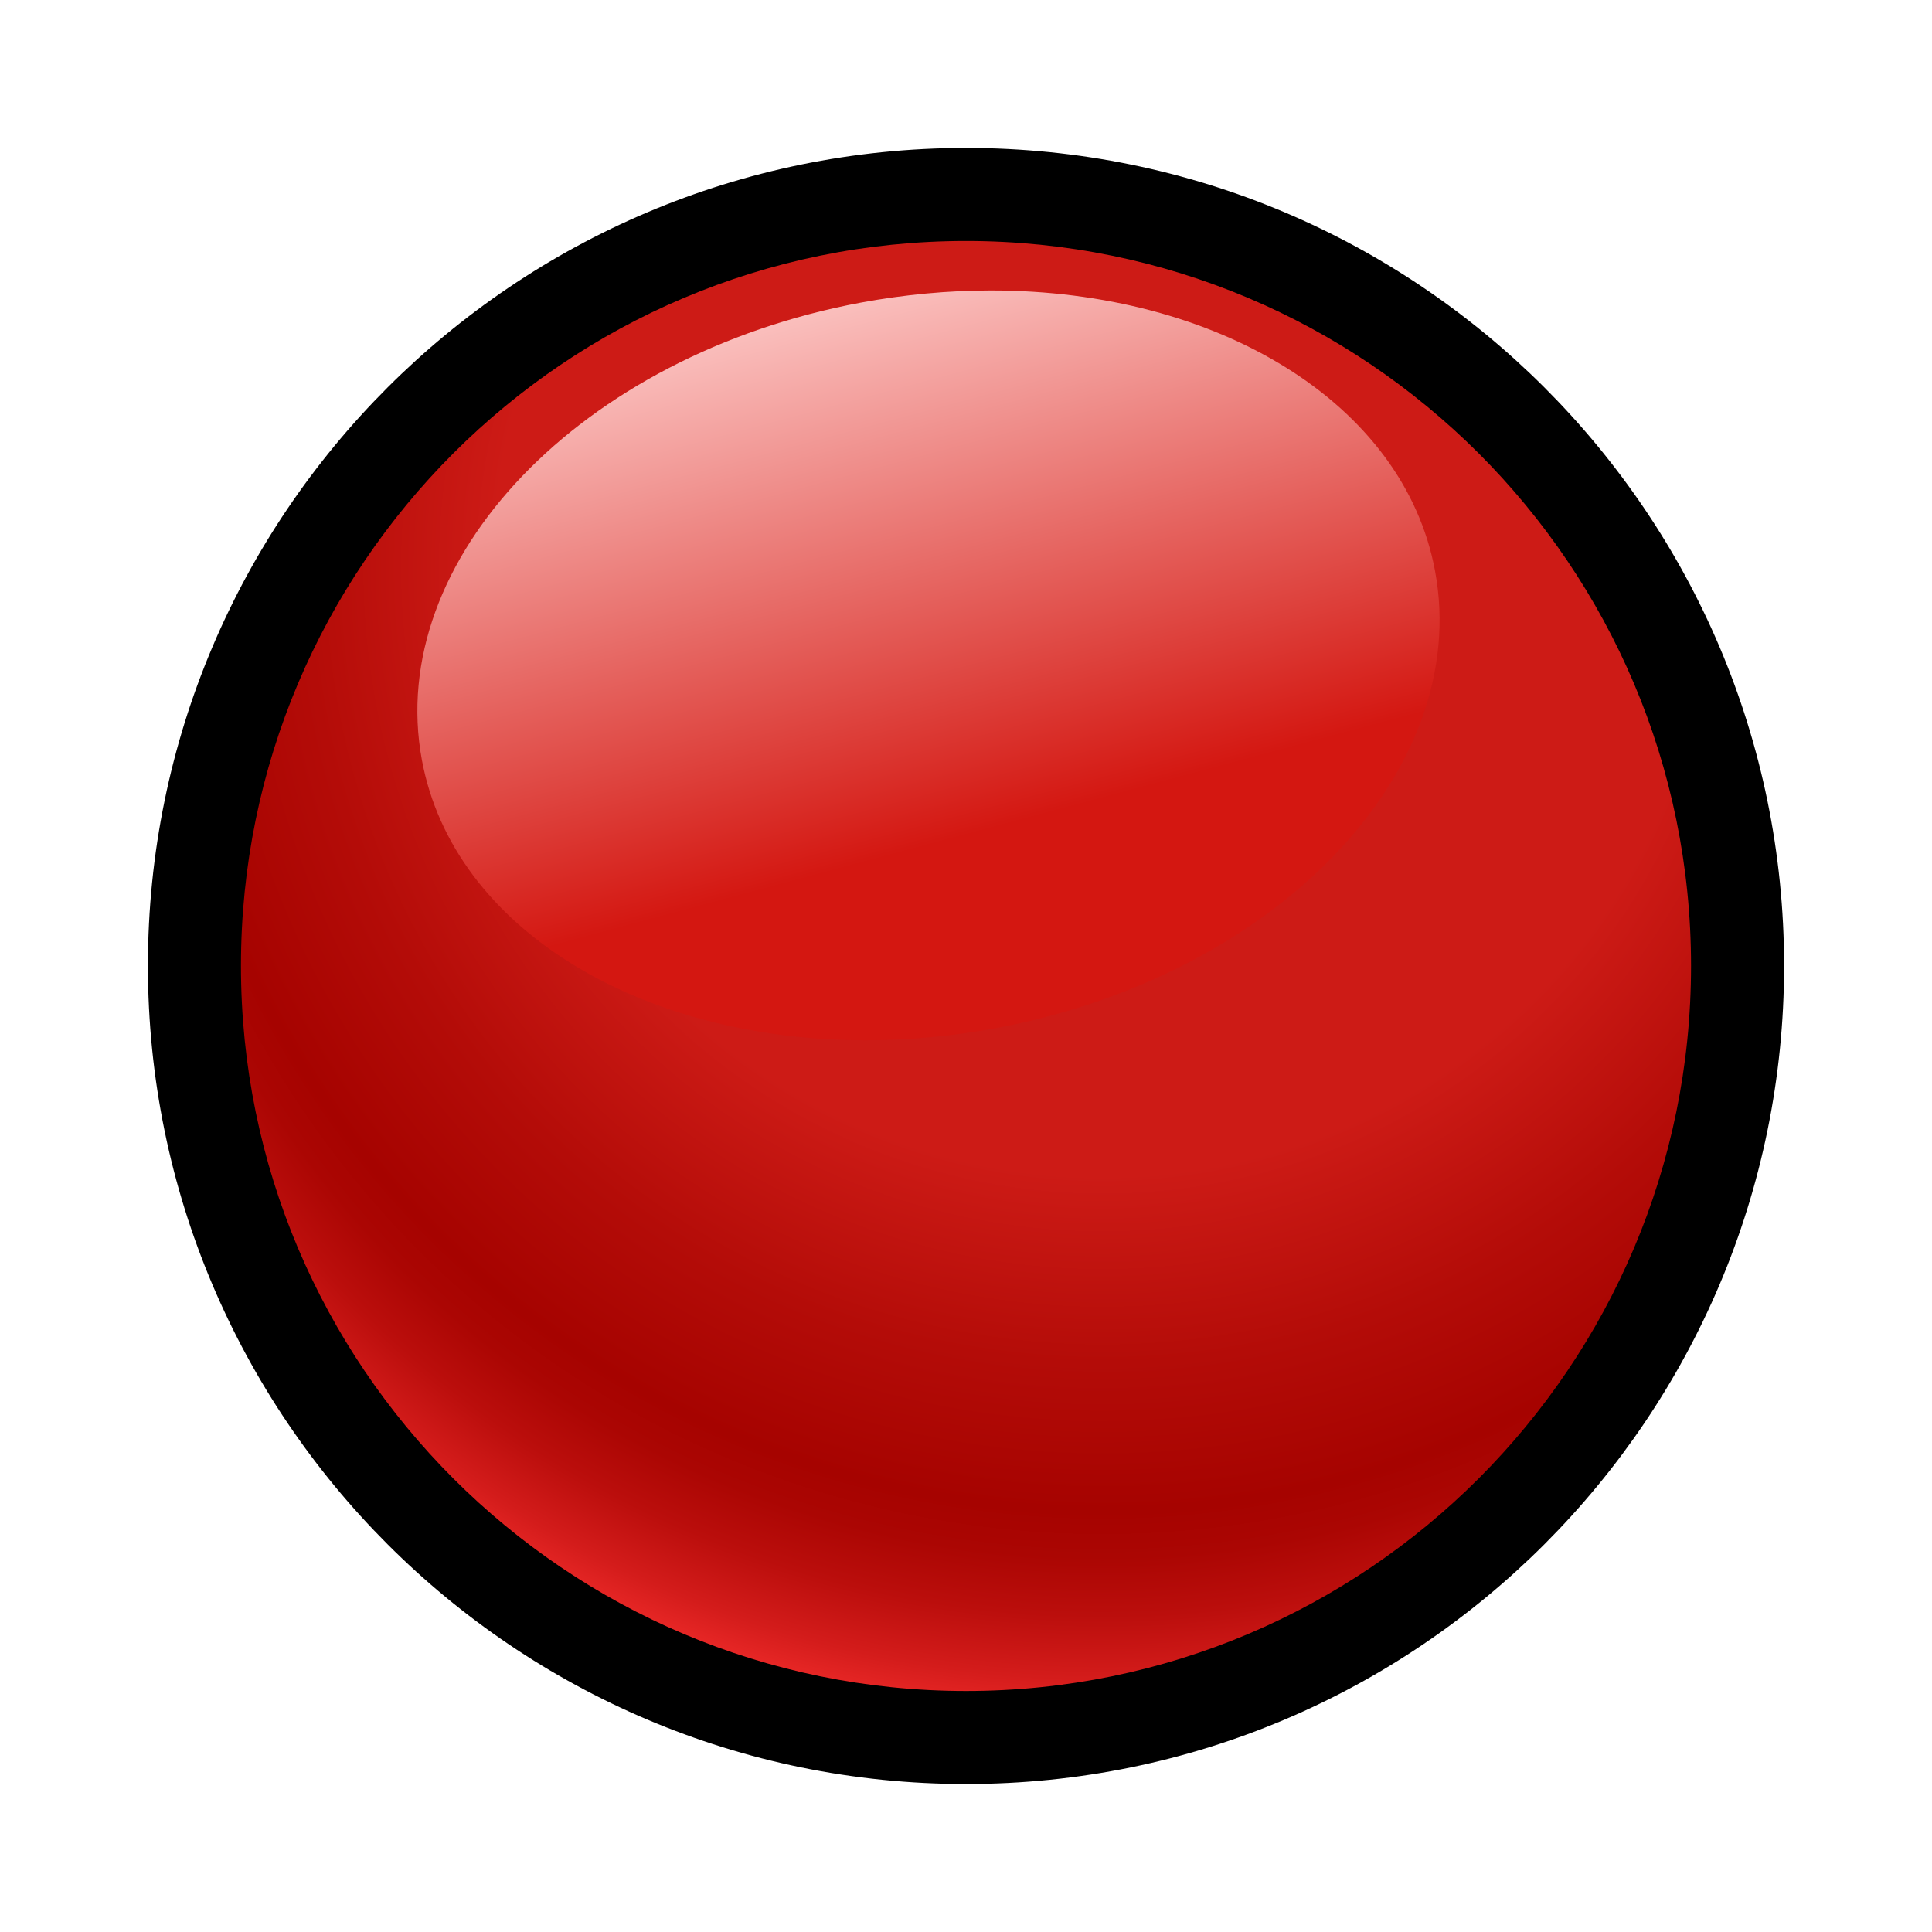
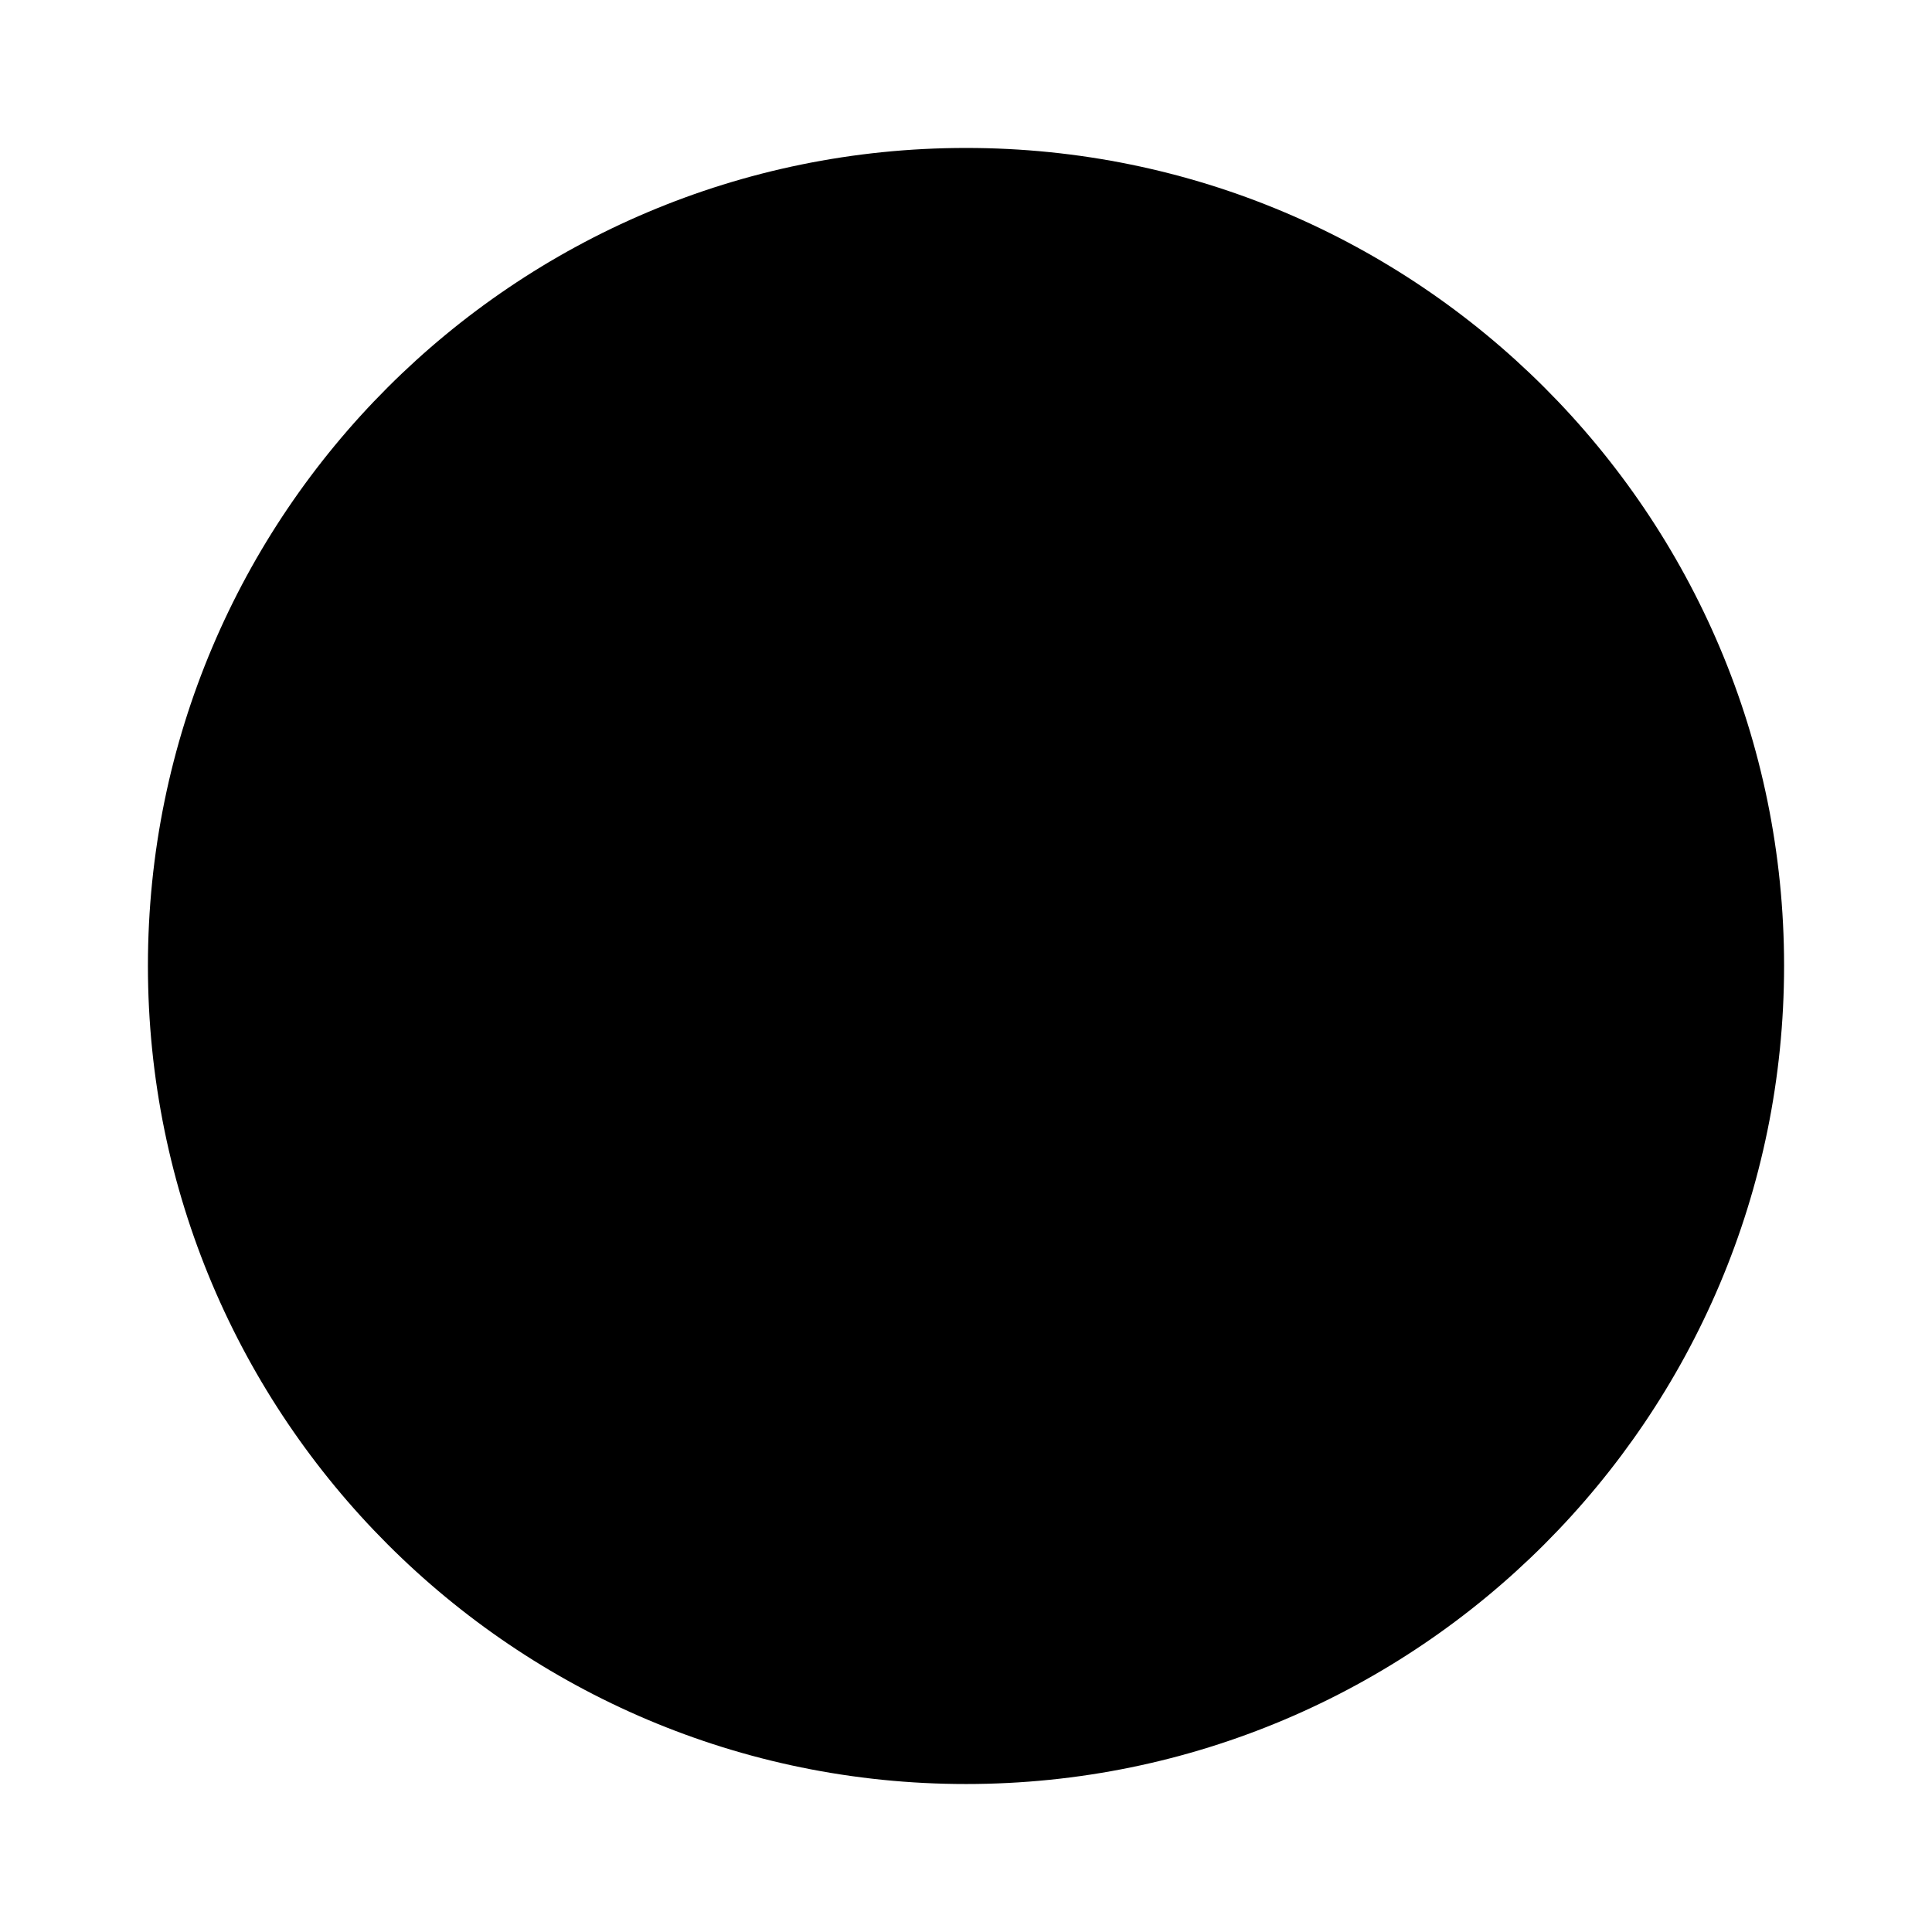
<svg xmlns="http://www.w3.org/2000/svg" version="1.1" id="Calque_1" viewBox="0 0 64 64" xml:space="preserve">
  <g>
    <g>
      <radialGradient id="SVGID_1_" cx="297.5" cy="-357" r="27.099" gradientTransform="matrix(1 0 0 -1 -265.5 -325)" gradientUnits="userSpaceOnUse">
-         <stop offset="0.851" style="stop-color:##spriteCouleurBlack##" />
-         <stop offset="0.916" style="stop-color:##spriteCouleur2Fonce##" />
+         <stop offset="0.60" style="stop-color:##spriteCouleurBlack##" />
+         <stop offset="0.85" style="stop-color:##spriteCouleur2Fonce##" />
+         <stop offset="0.92" style="stop-color:##spriteCouleur2##" />
+         <stop offset="0.98" style="stop-color:##spriteCouleur2Moyen##" />
      </radialGradient>
      <path fill="url(#SVGID_1_)" d="M59.1,31.992c0,14.96-12.137,27.106-27.098,27.106C17.035,59.101,4.9,46.952,4.9,31.992    S17.035,4.901,32.002,4.901C46.963,4.901,59.1,17.032,59.1,31.992z" />
      <g>
        <radialGradient id="SVGID_2_" cx="56.246" cy="-343.799" r="41.134" gradientTransform="matrix(1 0 0 -1 -19.7197 -325)" gradientUnits="userSpaceOnUse">
-           <stop offset="0.489" style="stop-color:#CD1B16" />
-           <stop offset="0.641" style="stop-color:#B40C08" />
-           <stop offset="0.76" style="stop-color:#A60300" />
-           <stop offset="0.797" style="stop-color:#AB0603" />
-           <stop offset="0.844" style="stop-color:#BB0E0C" />
-           <stop offset="0.895" style="stop-color:#D41C1B" />
-           <stop offset="0.95" style="stop-color:#F8302F" />
-           <stop offset="0.96" style="stop-color:#FF3433" />
+           <stop offset="0.489" style="stop-color:##spriteCouleur1Clair##" />
+           <stop offset="0.641" style="stop-color:##spriteCouleur1##" />
+           <stop offset="0.76" style="stop-color:##spriteCouleur1Moyen##" />
+           <stop offset="0.844" style="stop-color:##spriteCouleur1##" />
+           <stop offset="0.895" style="stop-color:##spriteCouleur1Clair##" />
        </radialGradient>
        <path fill="url(#SVGID_2_)" d="M56.018,31.994c0,13.261-10.758,24.022-24.016,24.022c-13.266,0-24.02-10.763-24.02-24.022     S18.736,7.983,32.002,7.983C45.26,7.983,56.018,18.734,56.018,31.994z" />
        <linearGradient id="SVGID_3_" gradientUnits="userSpaceOnUse" x1="-792.725" y1="41.832" x2="-792.555" y2="42.464" gradientTransform="matrix(37.3965 0 0 37.3965 29672.719 -1554.157)">
-           <stop offset="0" style="stop-color:#FABEBC" />
-           <stop offset="0.736" style="stop-color:#D41711" />
+           <stop offset="0" style="stop-color:##spriteCouleurWhite##" stop-opacity="0.80" />
+           <stop offset="0.736" style="stop-color:##spriteCouleurWhite##" stop-opacity="0.05" />
        </linearGradient>
        <path fill="url(#SVGID_3_)" d="M32.834,9.622c-1.404,0-2.857,0.132-4.326,0.404c-9.264,1.733-15.768,8.522-14.531,15.157     c1.041,5.581,7.242,9.278,14.701,9.278c1.408,0,2.859-0.133,4.326-0.406c9.27-1.733,15.771-8.517,14.533-15.146     C46.496,13.326,40.299,9.622,32.834,9.622z" />
      </g>
    </g>
+     <g>
+       <path fill="##spriteCouleur3ClairSup##" d="M47.891,25.771v-1.999c0-2.111-1.73-3.842-3.844-3.842h-2.496v-1.406c0-1.707-1.389-3.094-3.096-3.094    c-1.703,0-3.092,1.387-3.092,3.094v1.406h-5.699v-1.406c0-1.707-1.387-3.094-3.093-3.094c-1.707,0-3.095,1.387-3.095,3.094v1.406    h-2.741c-2.114,0-3.845,1.73-3.845,3.842v1.999H47.891z M25.028,22.286v-3.762c0-0.854,0.69-1.545,1.542-1.545    s1.541,0.691,1.541,1.545v3.762c0,0.854-0.689,1.543-1.541,1.543S25.028,23.139,25.028,22.286z M36.914,22.286v-3.762    c0-0.854,0.689-1.545,1.543-1.545c0.85,0,1.543,0.691,1.543,1.545v3.762c0,0.854-0.693,1.543-1.543,1.543    C37.604,23.829,36.914,23.139,36.914,22.286z" />
+       <path fill="##spriteCouleur3ClairSup##" d="M16.891,27.104v15.335c0,2.115,1.73,3.844,3.845,3.844h23.312c2.112,0,3.845-1.729,3.845-3.844V27.104    H16.891z M28.754,41.629h-2.55v-9.603h-0.035l-2.151,1.101l-0.434-2.126l3.002-1.492h2.168V41.629z M35.604,41.834    c-1.371,0-2.516-0.335-3.141-0.689l0.486-2.125c0.484,0.26,1.509,0.597,2.531,0.597c1.095,0,2.256-0.56,2.256-1.847    c0-1.248-0.92-2.014-3.174-2.014c-0.625,0-1.06,0.037-1.511,0.111l0.729-6.358h6.211v2.331H35.62l-0.242,1.865    c0.242-0.037,0.451-0.037,0.729-0.037c1.074,0,2.186,0.262,2.967,0.876c0.85,0.615,1.369,1.622,1.369,3.039    C40.443,39.84,38.641,41.834,35.604,41.834z" />
+     </g>
  </g>
</svg>
